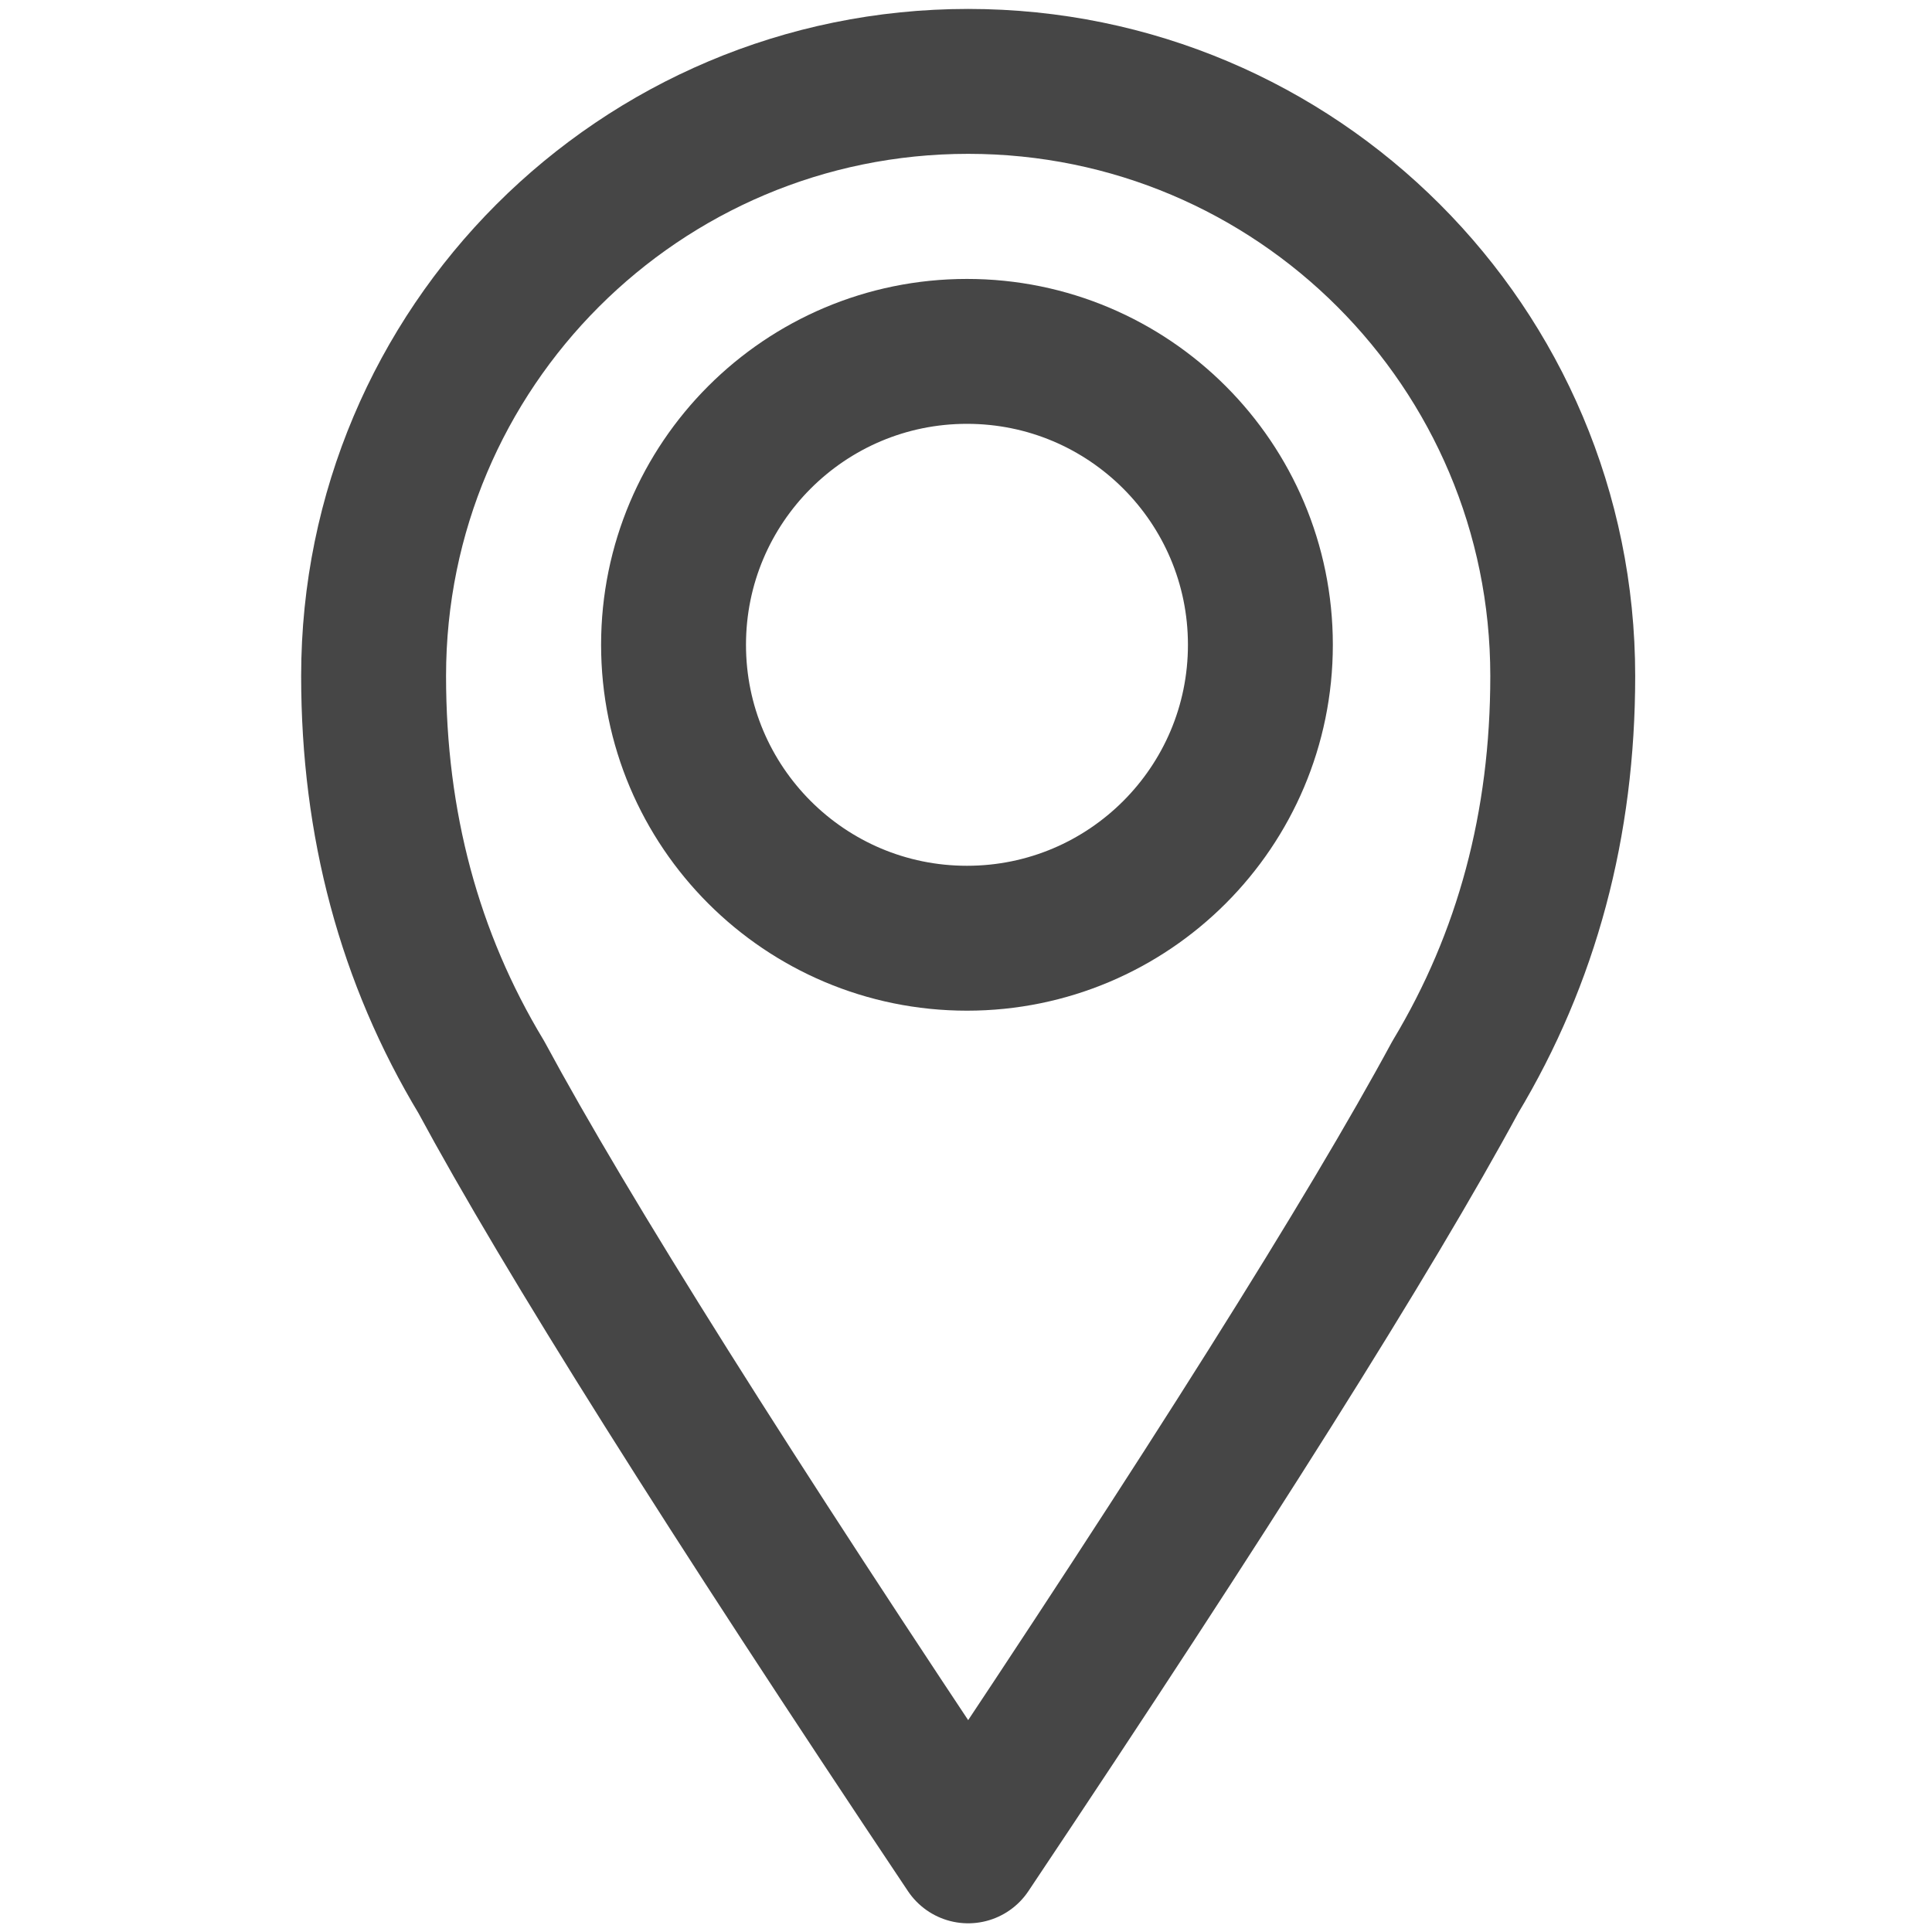
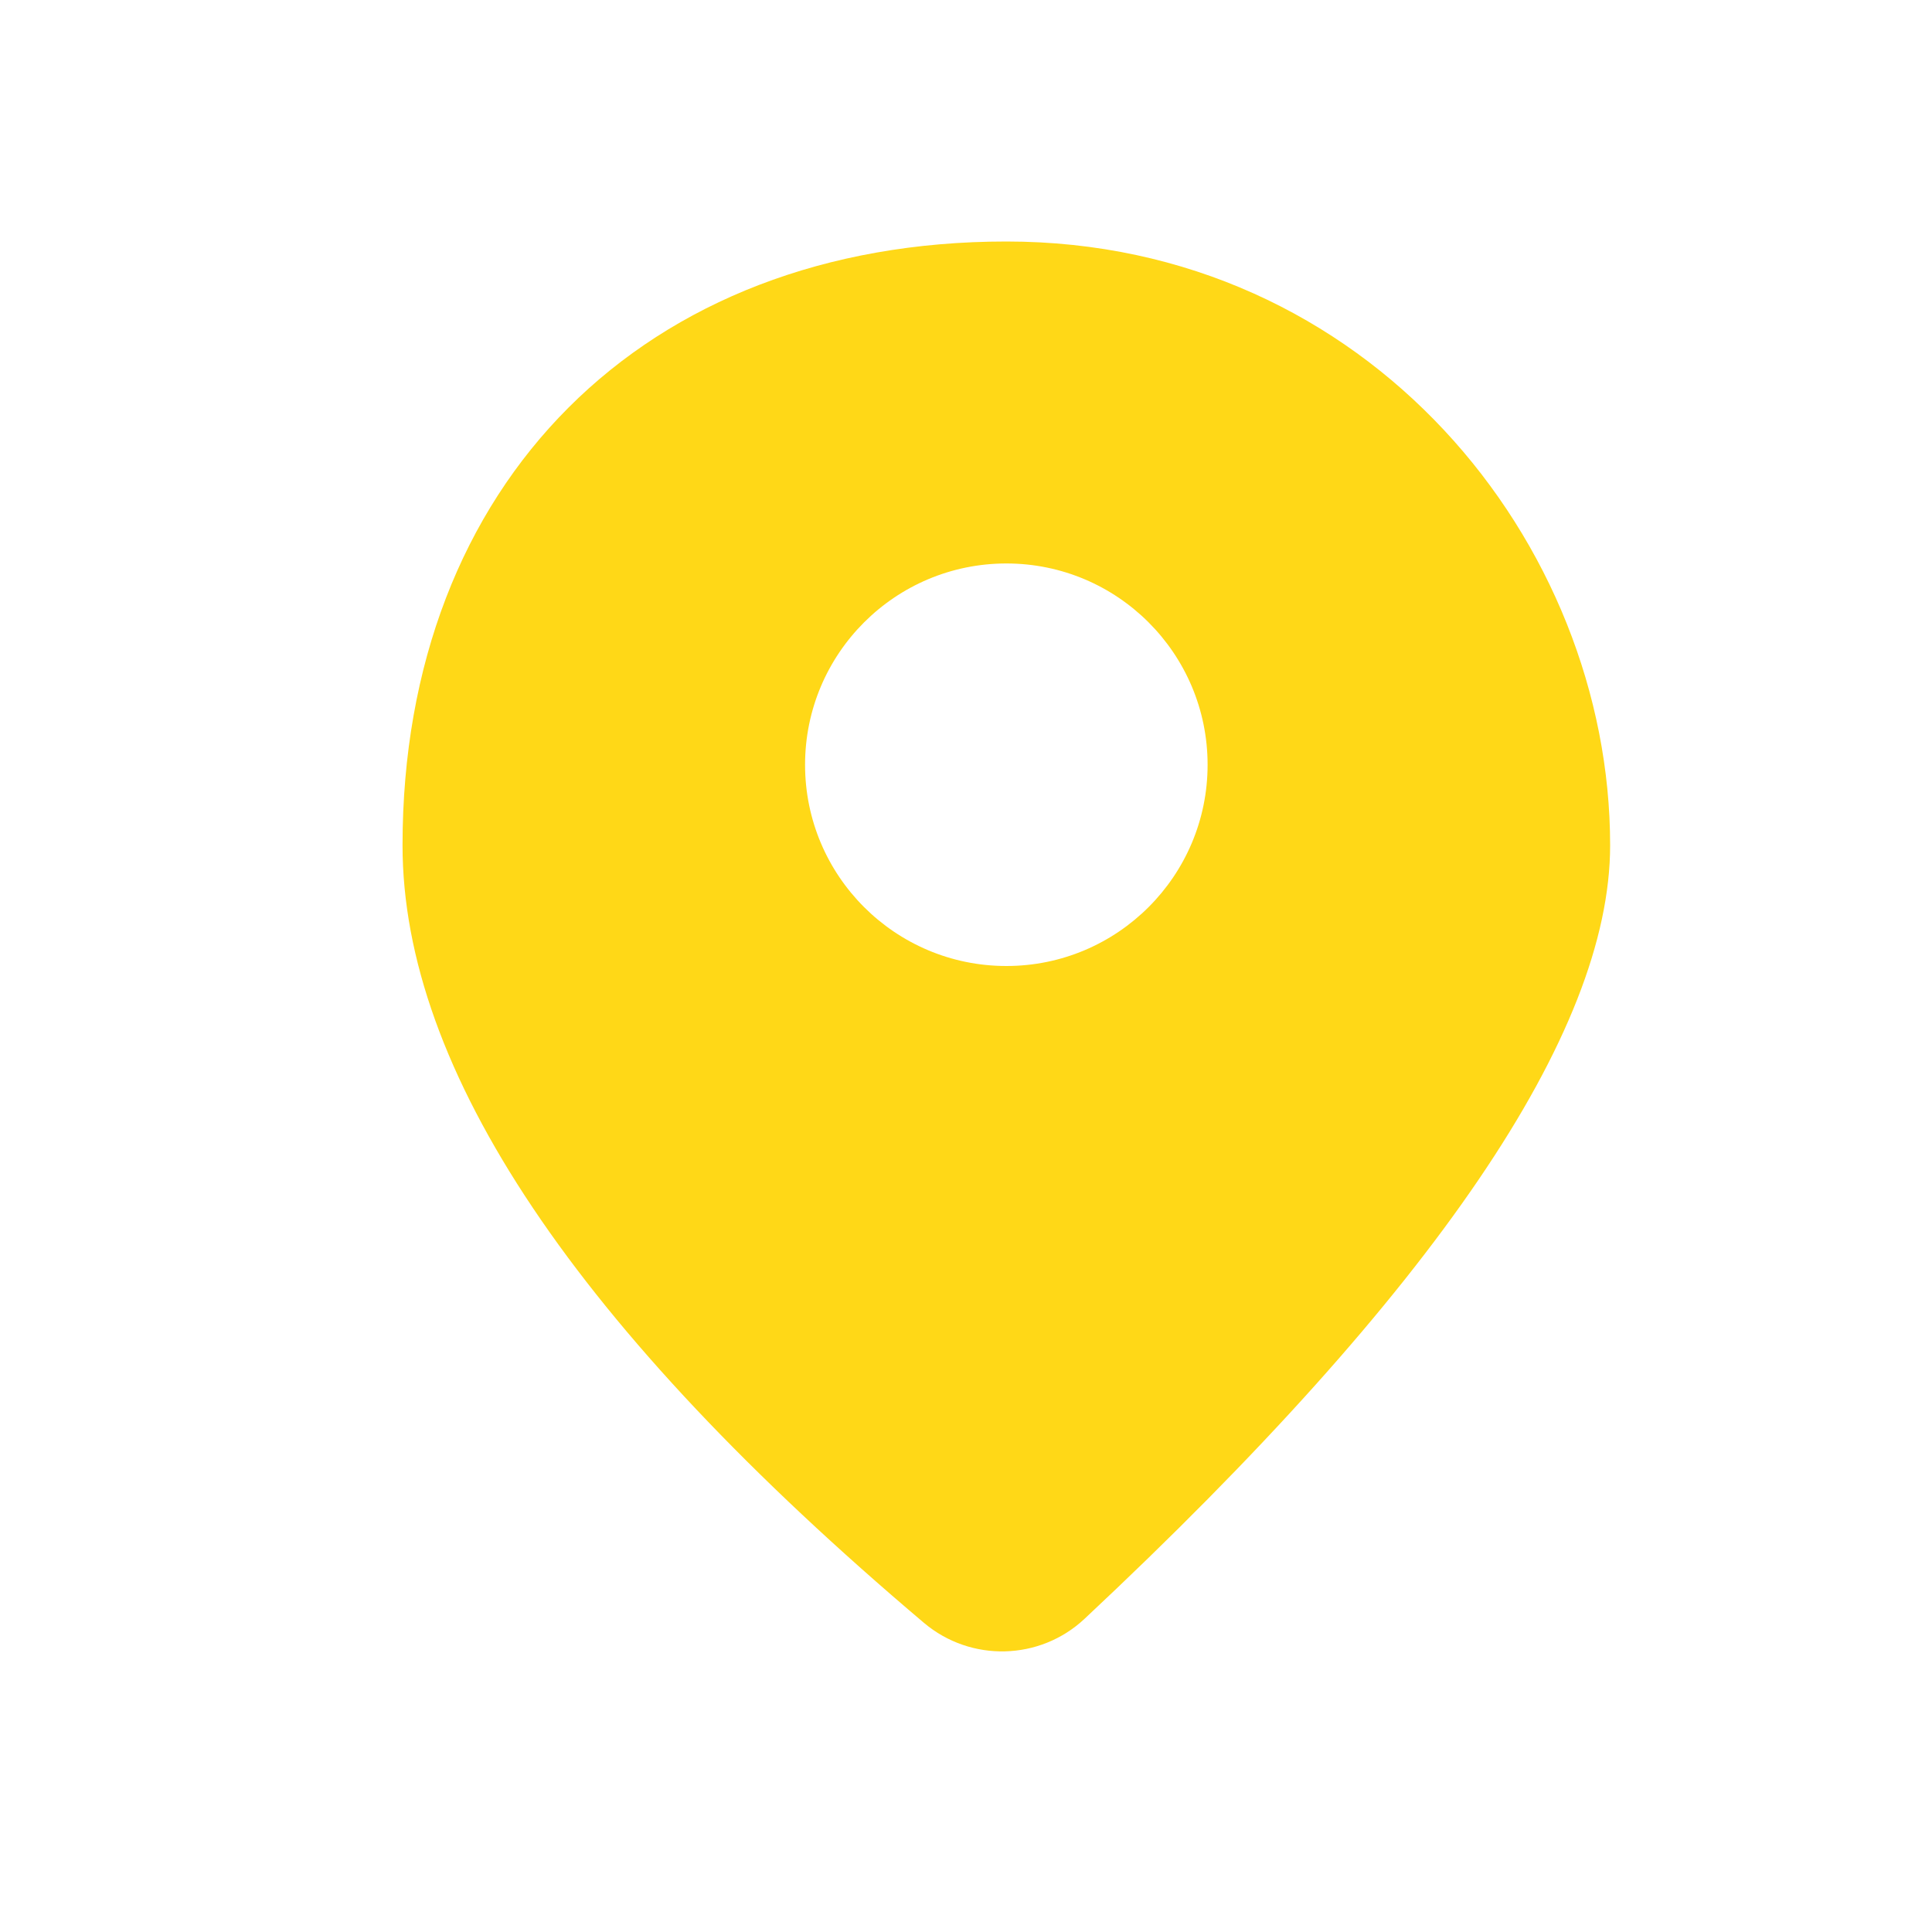
- <svg xmlns="http://www.w3.org/2000/svg" width="8" height="8" viewBox="0 0 8 8" fill="none">
-   <g id="Iconography">
-     <path id="Path" d="M4.009 7.664C3.016 6.179 2.344 5.111 1.993 4.46C1.695 3.966 1.547 3.413 1.547 2.799C1.547 1.439 2.649 0.337 4.009 0.337C5.369 0.337 6.471 1.439 6.471 2.799C6.471 3.413 6.323 3.966 6.026 4.46C5.674 5.111 5.002 6.179 4.009 7.664" stroke="#464646" stroke-width="0.6" stroke-linecap="round" stroke-linejoin="round" />
-     <ellipse id="Oval" cx="4.004" cy="2.67" rx="1.215" ry="1.215" stroke="#464646" stroke-width="0.6" stroke-linecap="round" stroke-linejoin="round" />
+ <svg xmlns="http://www.w3.org/2000/svg" width="20" height="20" viewBox="0 0 20 20" fill="none">
+   <g id="Group">
+     <path id="Vector" d="M4.167 8.75C4.167 5 6.667 2.5 10.418 2.5C14.168 2.5 16.668 5.625 16.668 8.75C16.668 10.694 14.854 13.363 11.227 16.758C10.764 17.191 10.05 17.209 9.565 16.8C5.967 13.757 4.167 11.073 4.167 8.75ZM10.418 10C11.568 10 12.501 9.067 12.501 7.917C12.501 6.766 11.568 5.833 10.418 5.833C9.267 5.833 8.334 6.766 8.334 7.917C8.334 9.067 9.267 10 10.418 10Z" fill="#FFD817" />
  </g>
</svg>
